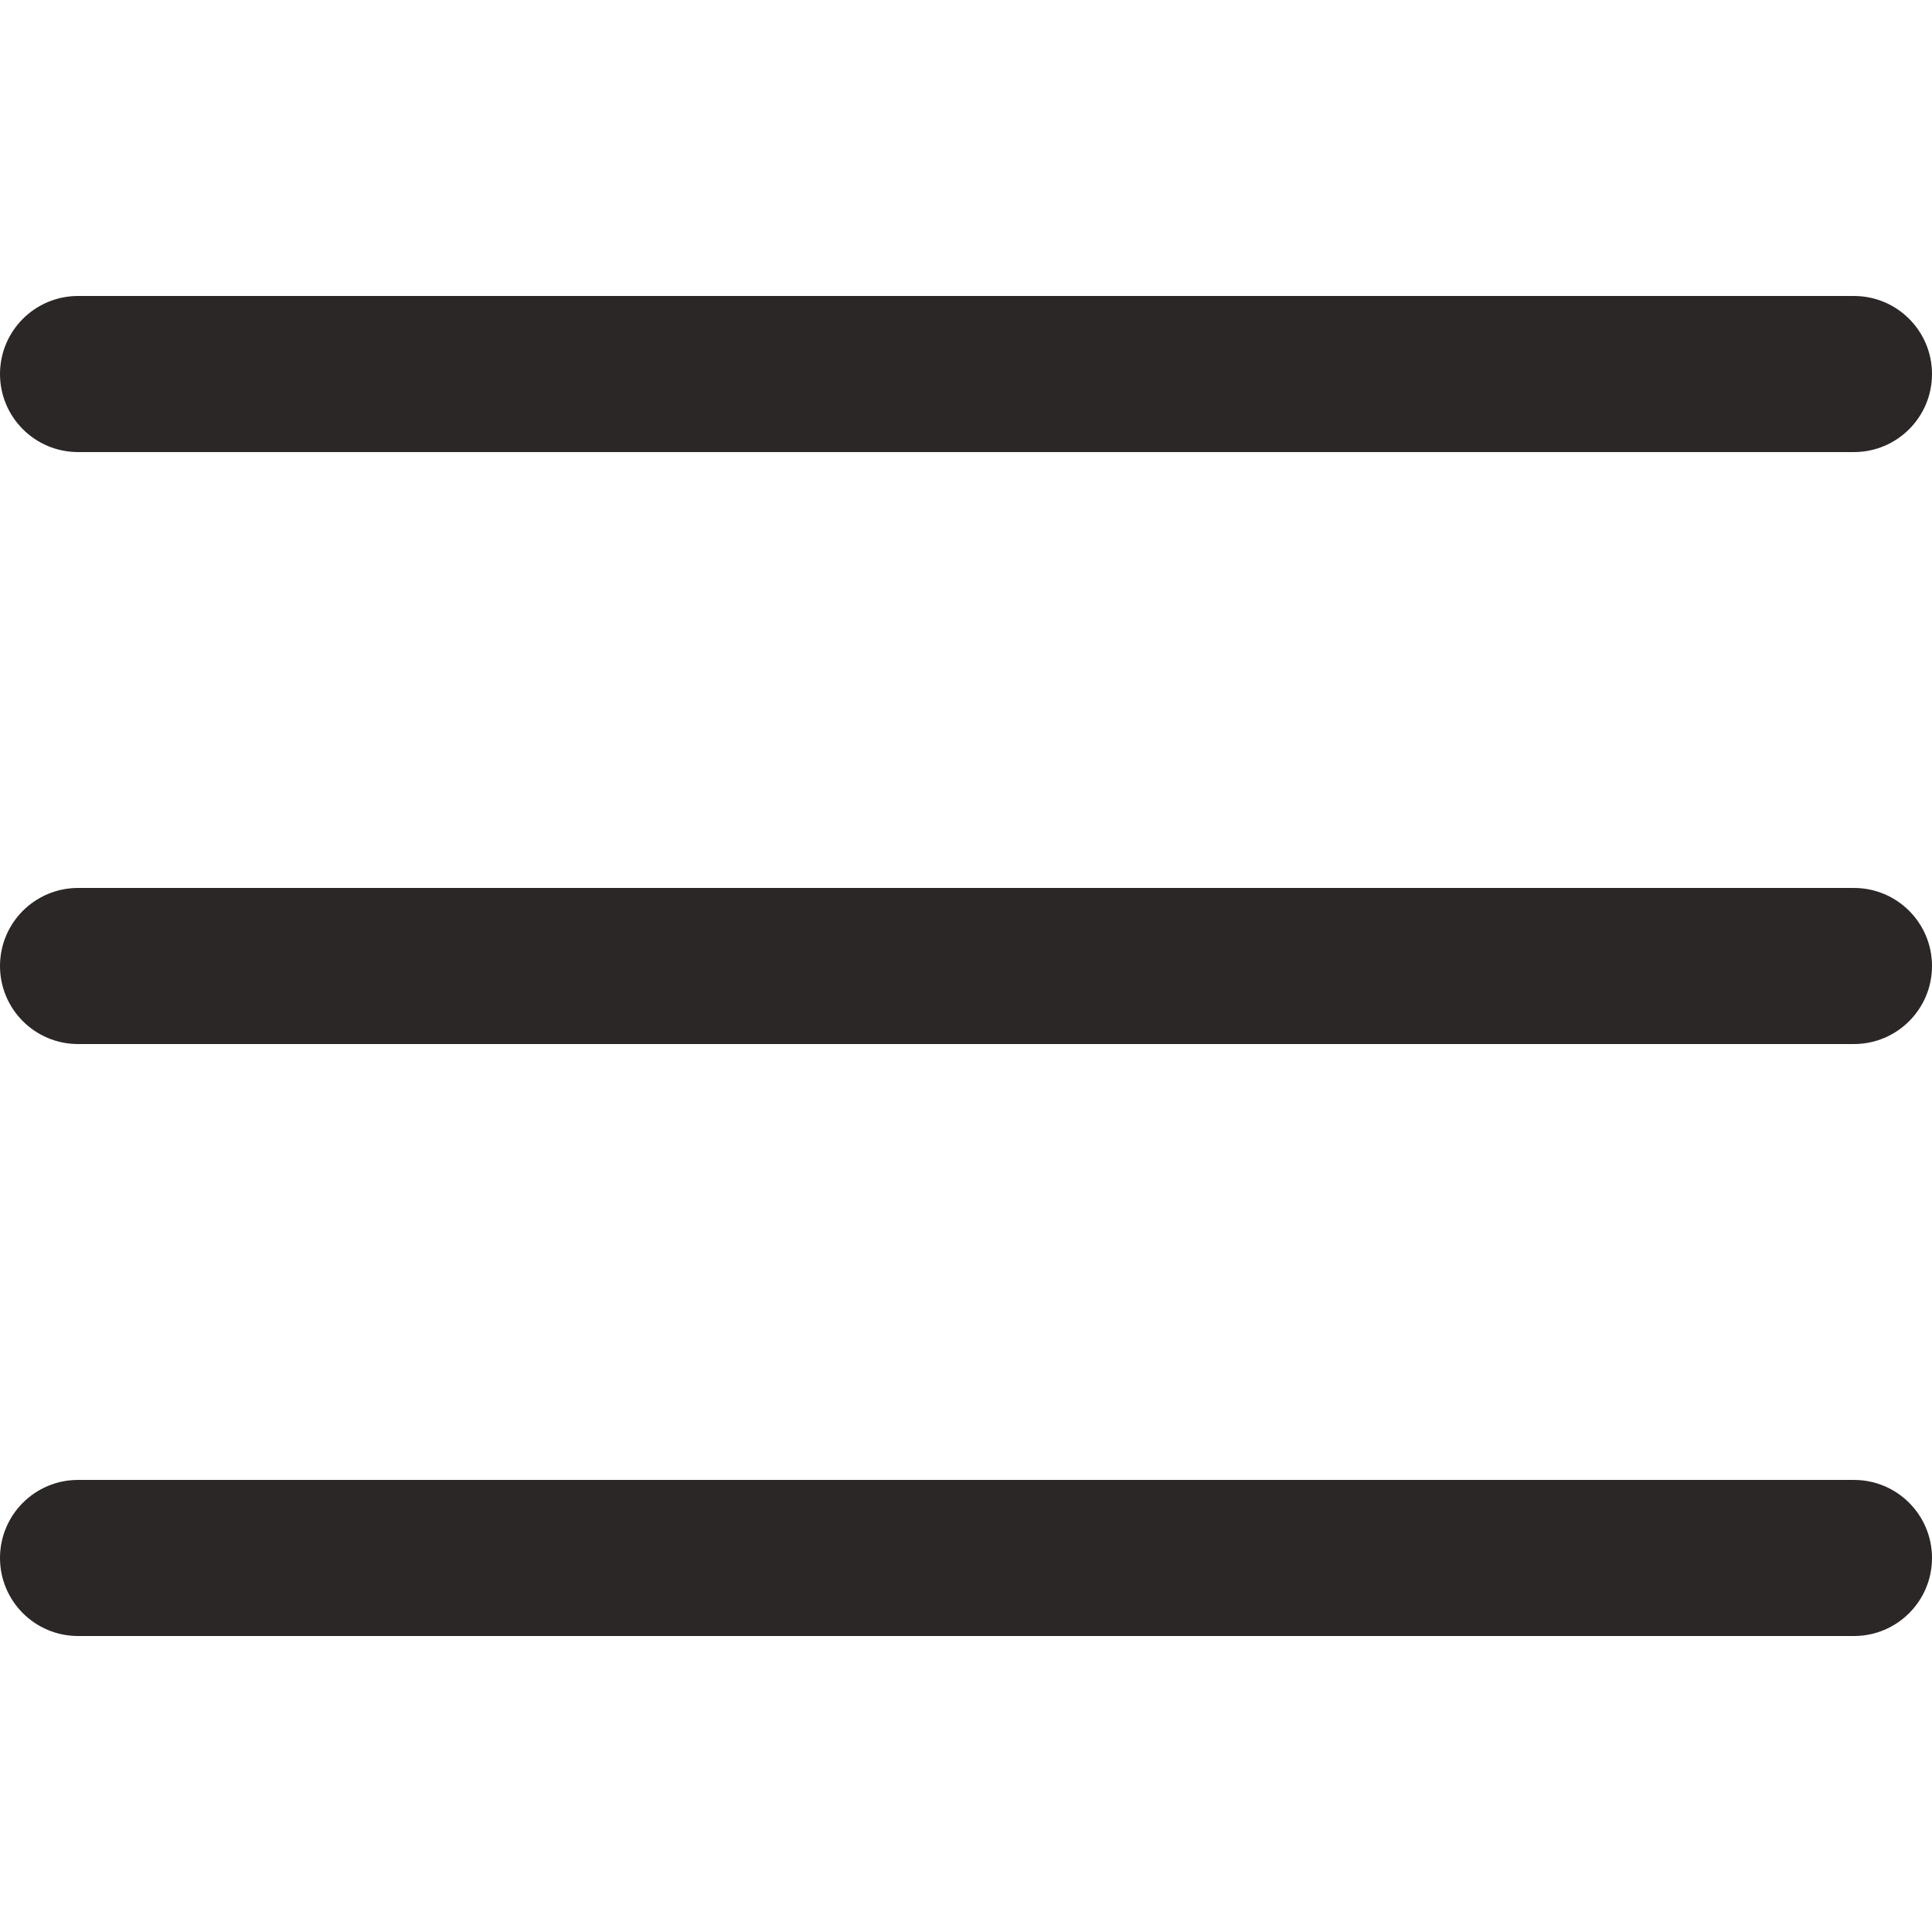
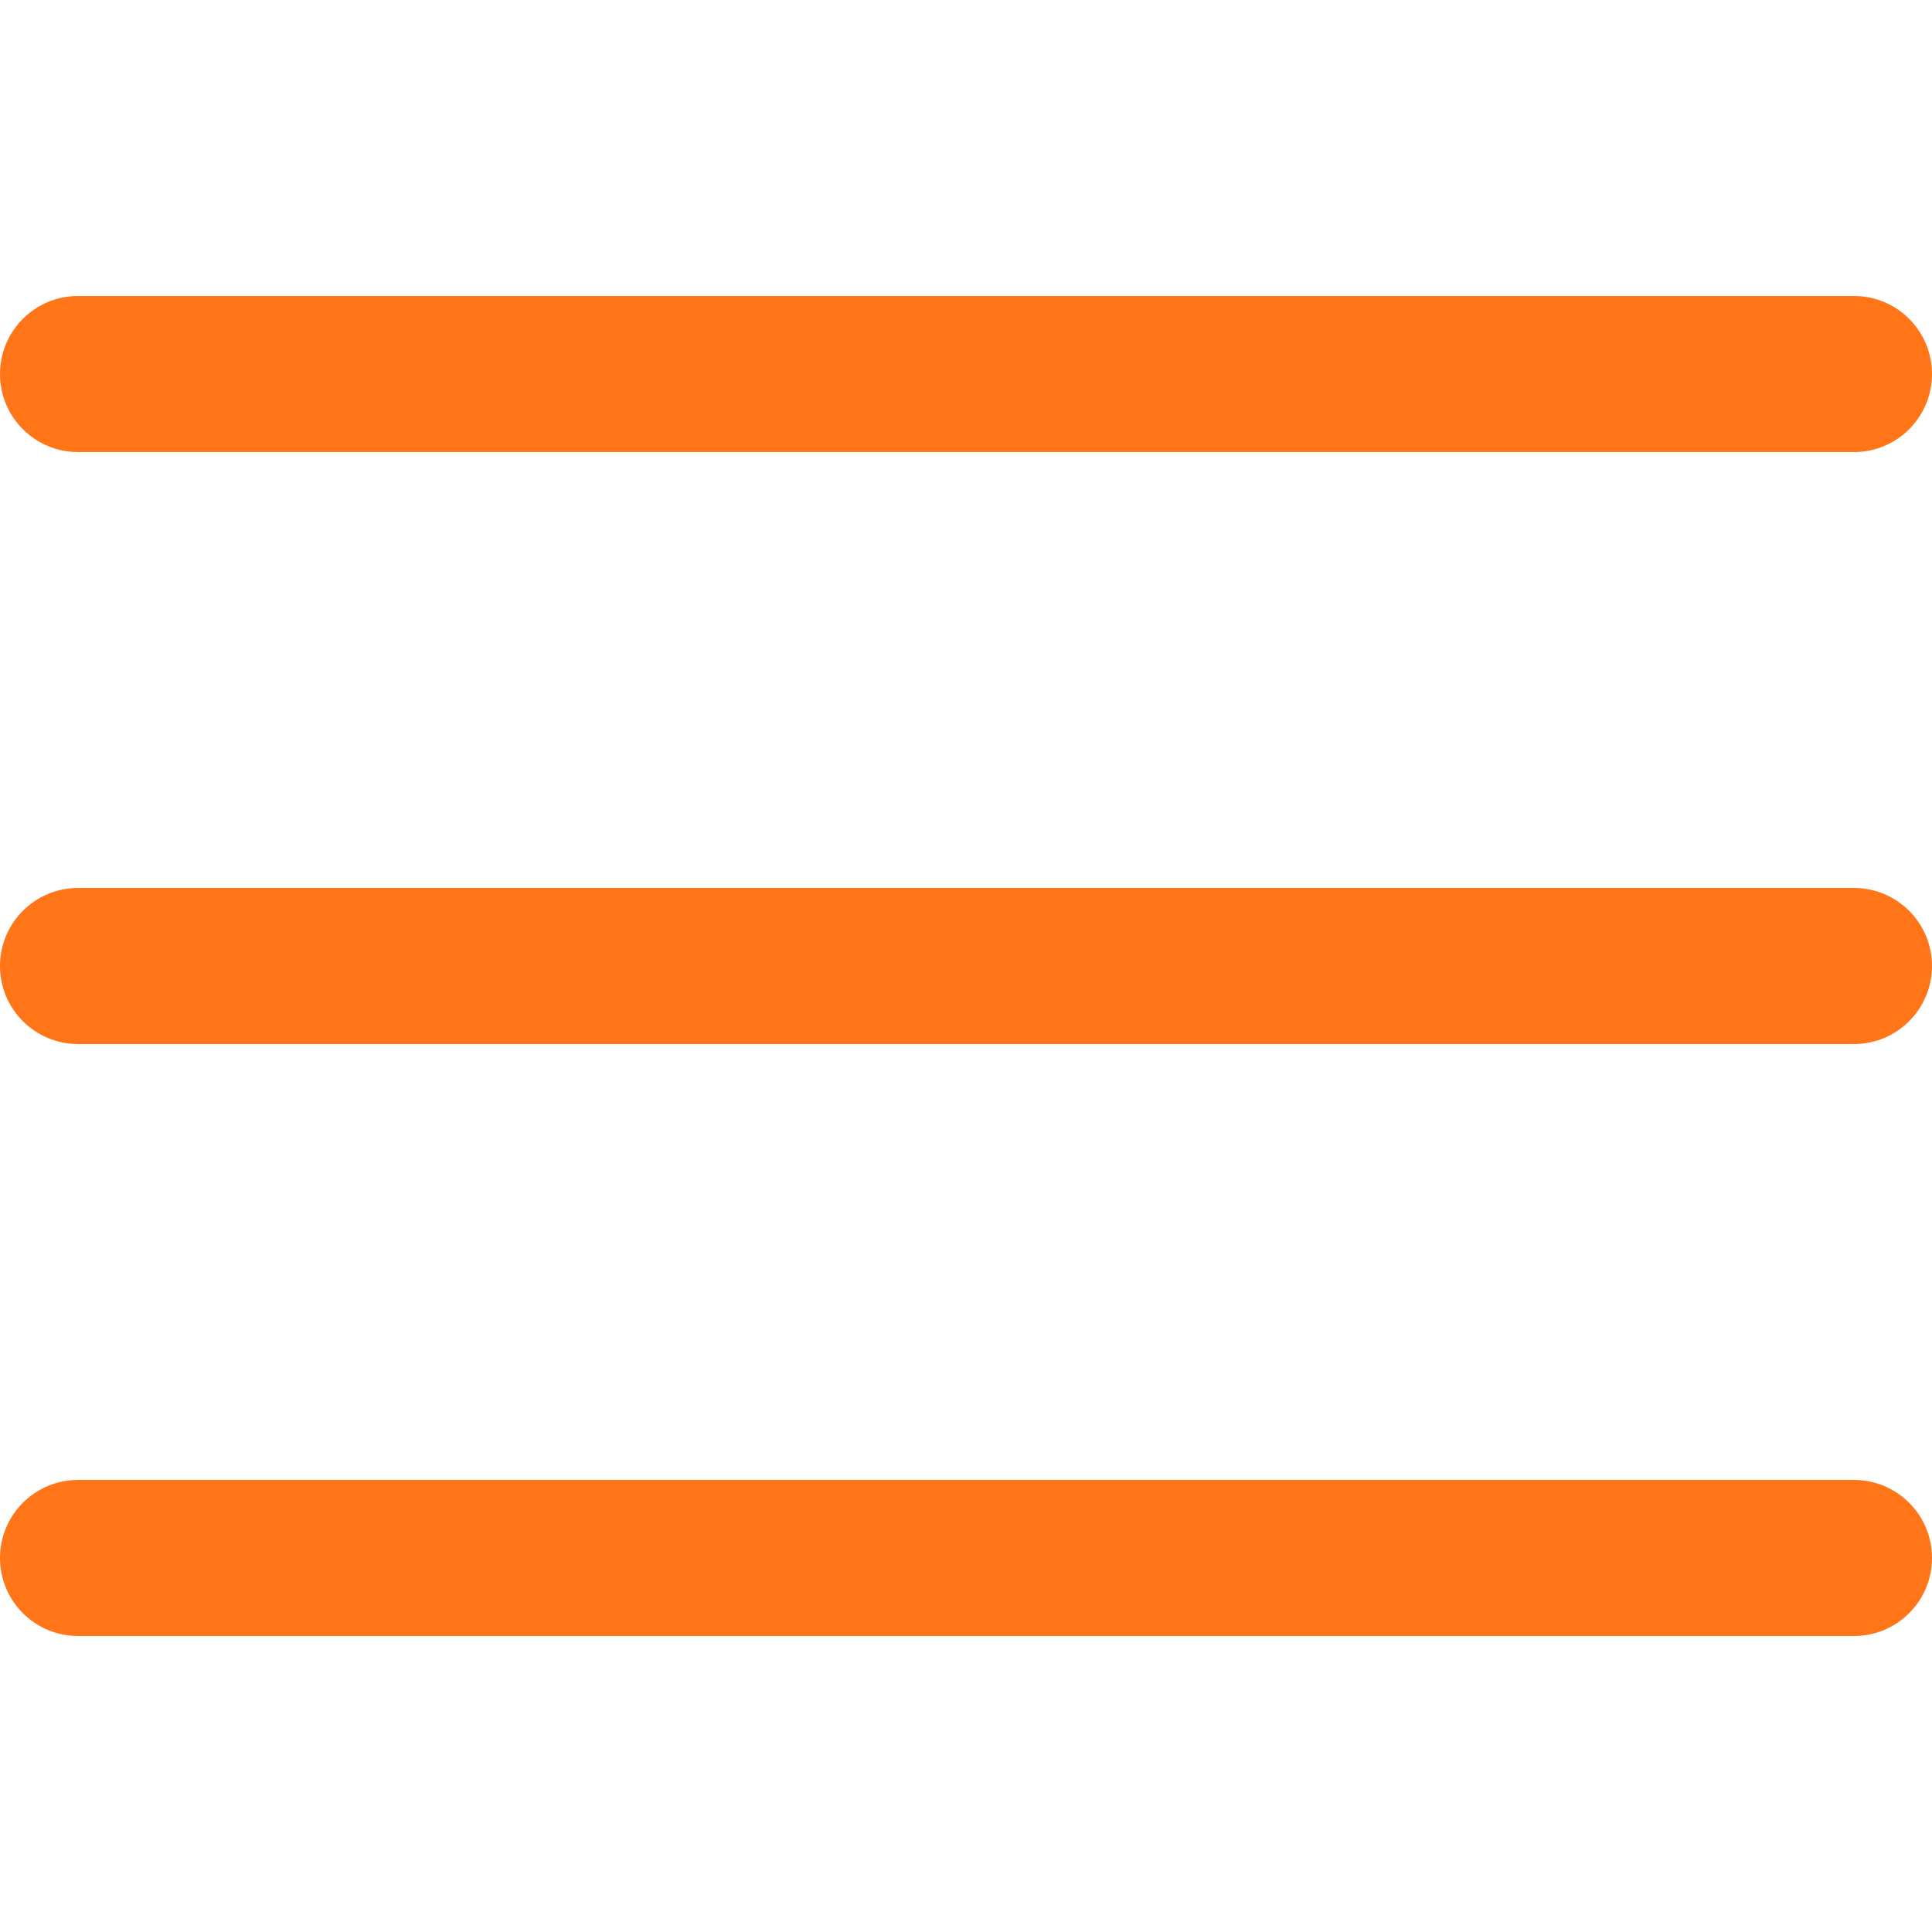
<svg xmlns="http://www.w3.org/2000/svg" version="1.1" id="Layer_1" x="0px" y="0px" viewBox="0 0 512 512" style="enable-background:new 0 0 512 512;" xml:space="preserve" width="512px" height="512px">
  <g>
    <g>
-       <path d="M491.318,235.318H20.682C9.26,235.318,0,244.577,0,256s9.26,20.682,20.682,20.682h470.636    c11.423,0,20.682-9.259,20.682-20.682C512,244.578,502.741,235.318,491.318,235.318z" fill="#2c2727" />
+       <path d="M491.318,235.318H20.682C9.26,235.318,0,244.577,0,256s9.26,20.682,20.682,20.682h470.636    c11.423,0,20.682-9.259,20.682-20.682C512,244.578,502.741,235.318,491.318,235.318z" fill="#ff7517" />
    </g>
  </g>
  <g>
    <g>
-       <path d="M491.318,78.439H20.682C9.26,78.439,0,87.699,0,99.121c0,11.422,9.26,20.682,20.682,20.682h470.636    c11.423,0,20.682-9.26,20.682-20.682C512,87.699,502.741,78.439,491.318,78.439z" fill="#2c2727" />
+       <path d="M491.318,78.439H20.682C9.26,78.439,0,87.699,0,99.121c0,11.422,9.26,20.682,20.682,20.682h470.636    c11.423,0,20.682-9.26,20.682-20.682C512,87.699,502.741,78.439,491.318,78.439z" fill="#ff7517" />
    </g>
  </g>
  <g>
    <g>
-       <path d="M491.318,392.197H20.682C9.26,392.197,0,401.456,0,412.879s9.26,20.682,20.682,20.682h470.636    c11.423,0,20.682-9.259,20.682-20.682S502.741,392.197,491.318,392.197z" fill="#2c2727" />
+       <path d="M491.318,392.197H20.682C9.26,392.197,0,401.456,0,412.879s9.26,20.682,20.682,20.682h470.636    c11.423,0,20.682-9.259,20.682-20.682S502.741,392.197,491.318,392.197z" fill="#ff7517" />
    </g>
  </g>
  <g>
</g>
  <g>
</g>
  <g>
</g>
  <g>
</g>
  <g>
</g>
  <g>
</g>
  <g>
</g>
  <g>
</g>
  <g>
</g>
  <g>
</g>
  <g>
</g>
  <g>
</g>
  <g>
</g>
  <g>
</g>
  <g>
</g>
</svg>
